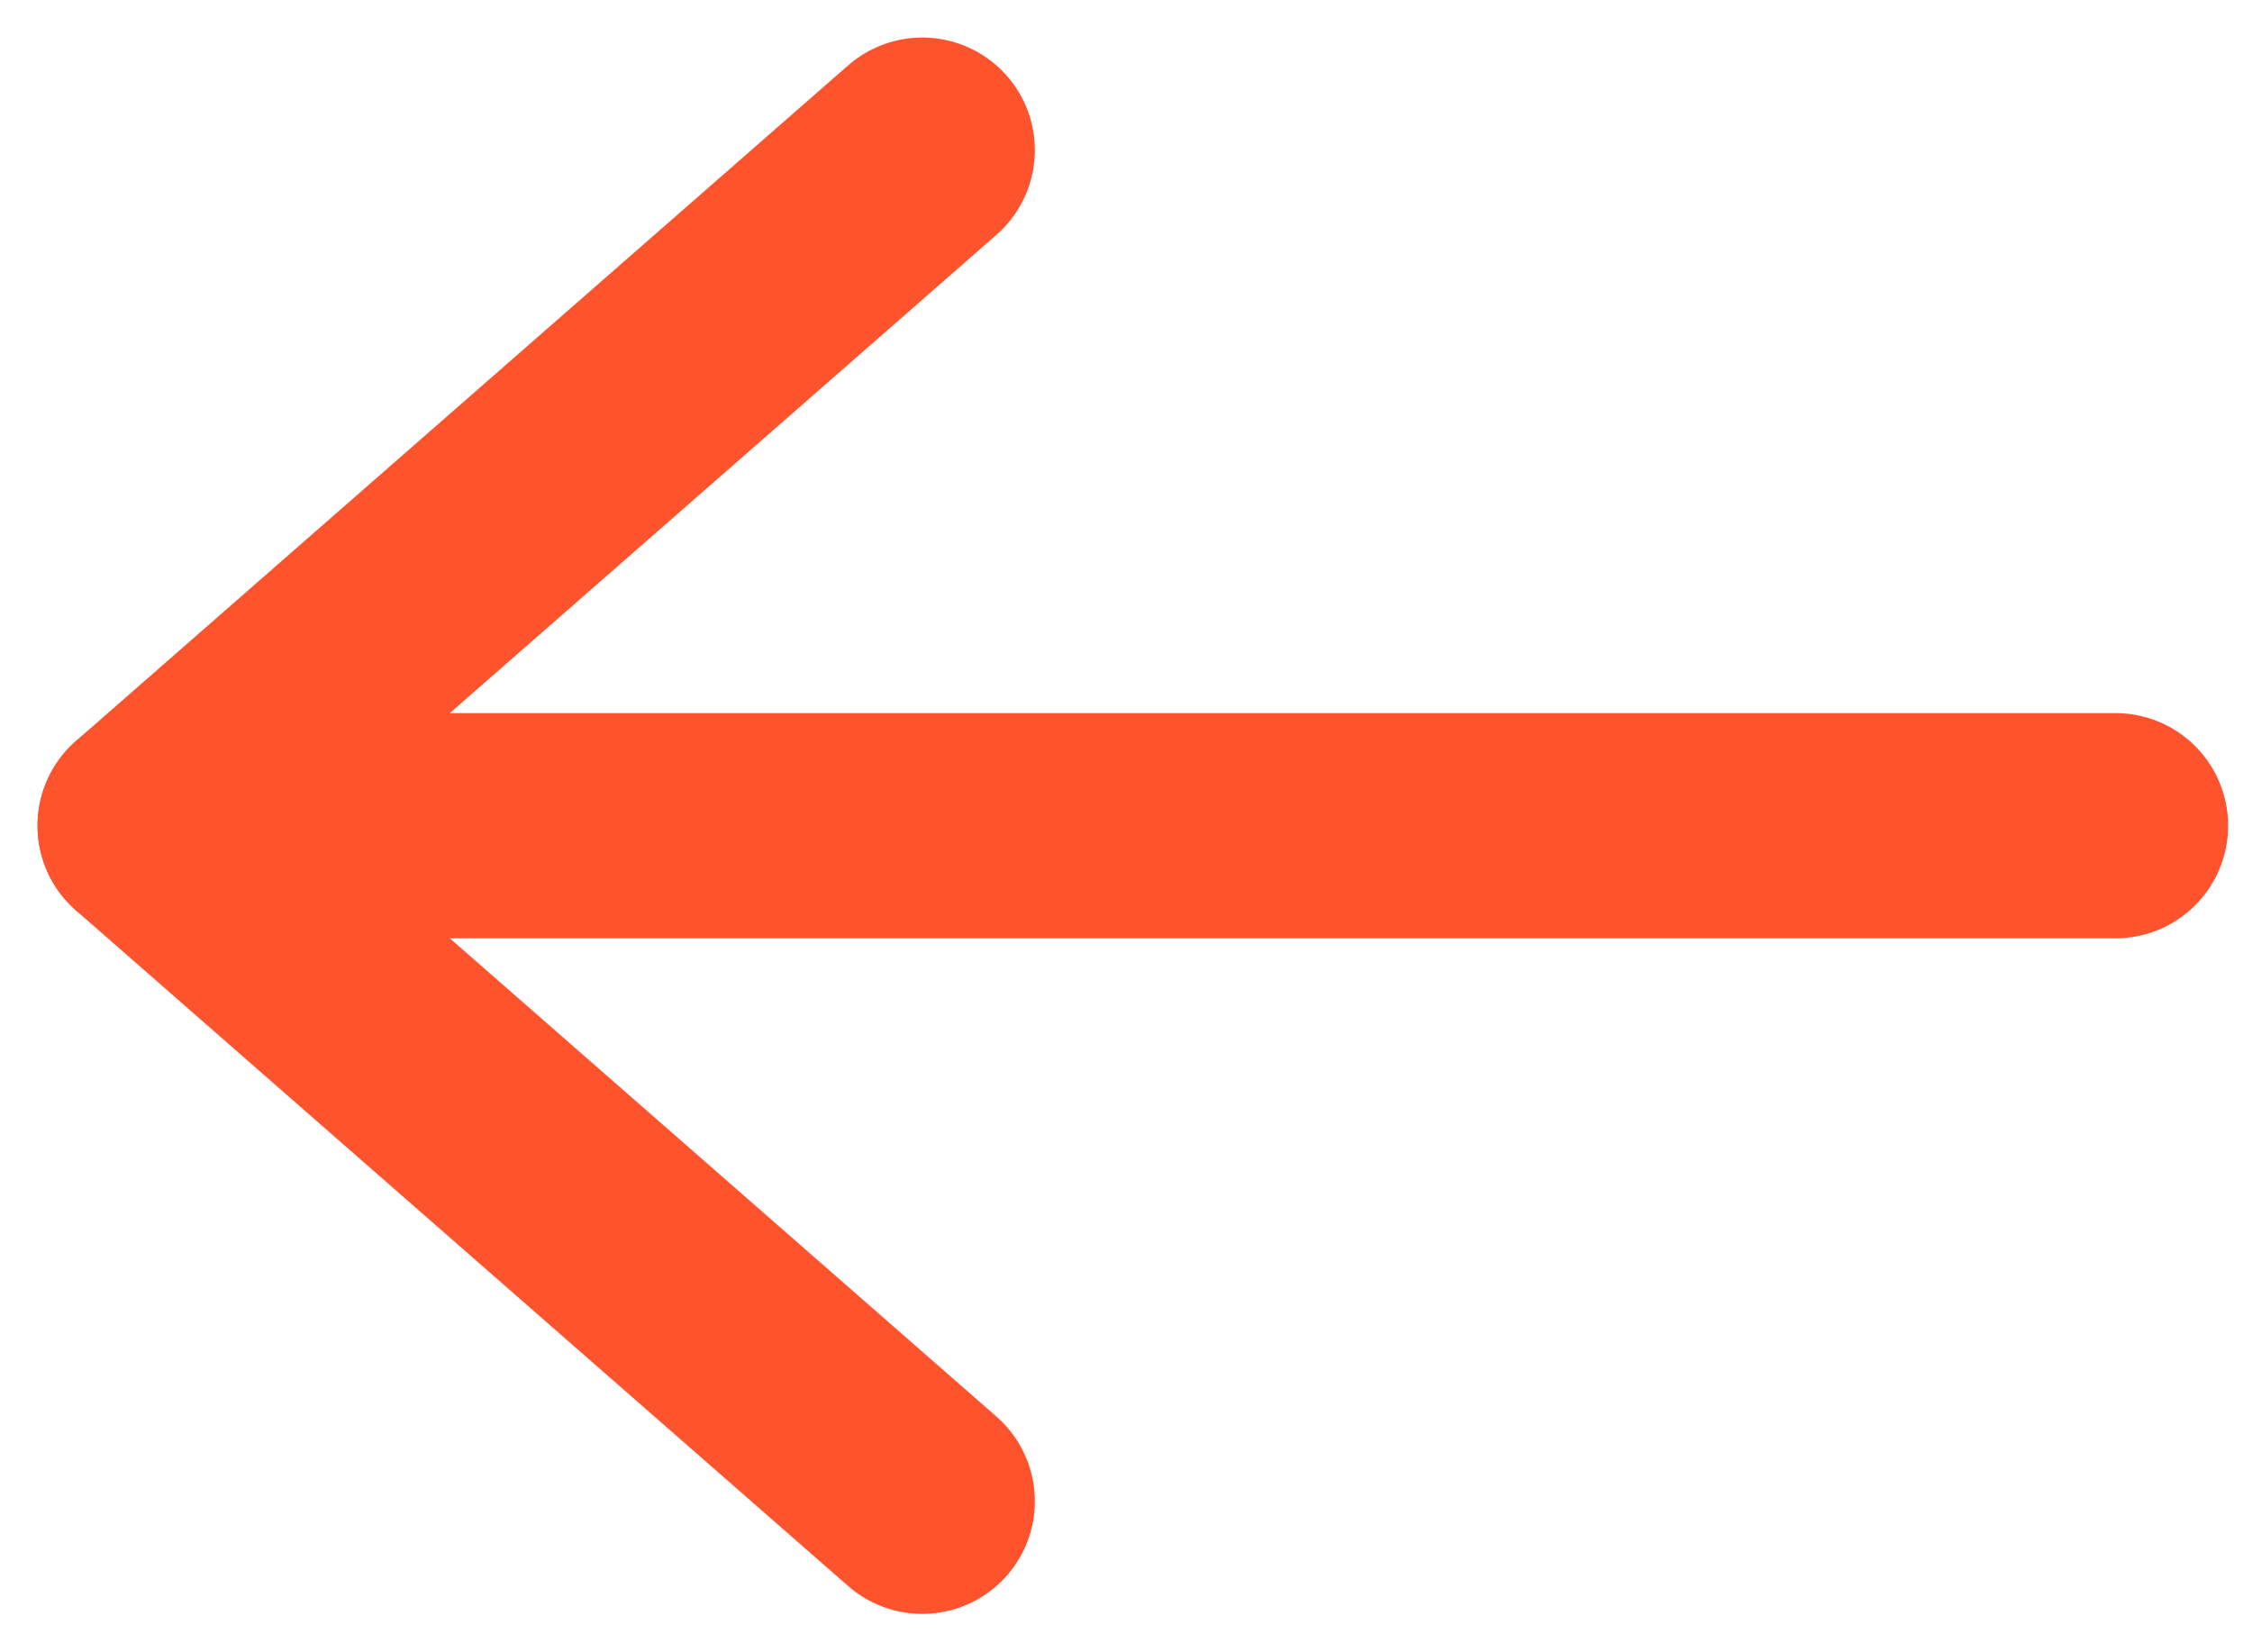
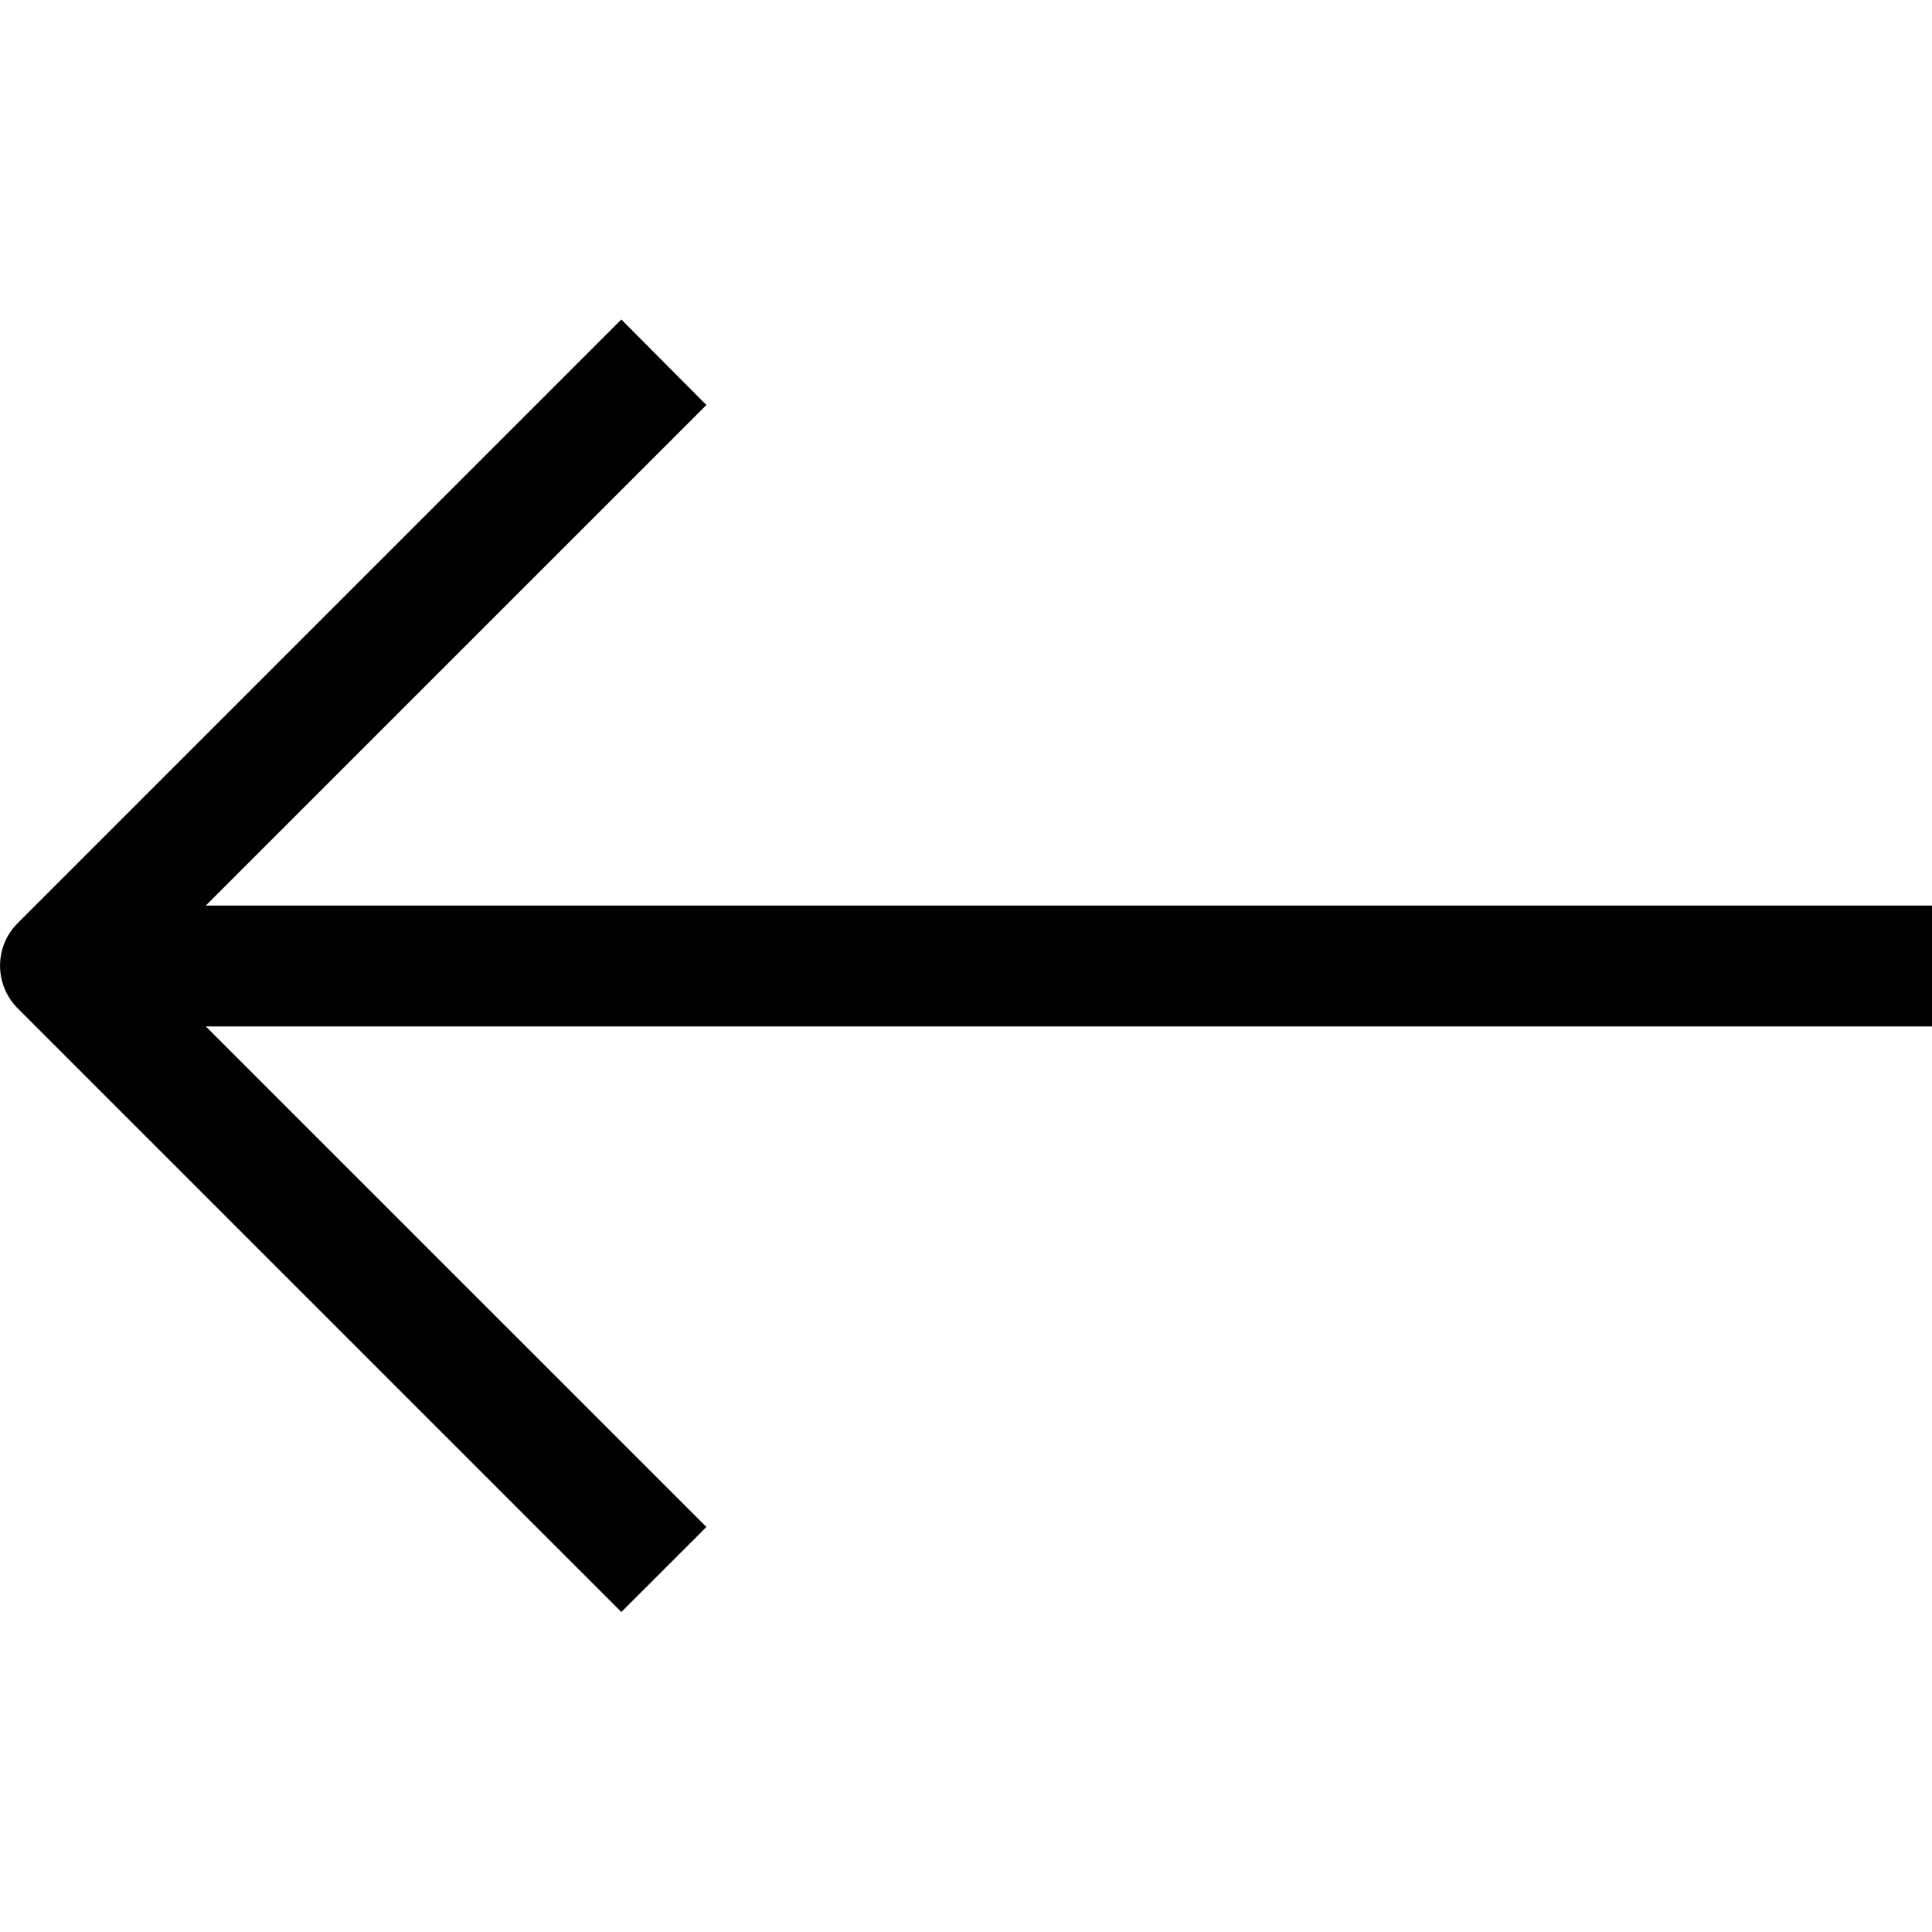
- <svg xmlns="http://www.w3.org/2000/svg" width="15" height="11" viewBox="0 0 15 11" fill="none">
-   <path d="M14.091 5.5H1" stroke="#FF532E" stroke-width="1.5" stroke-linecap="round" stroke-linejoin="round" />
-   <path d="M6.143 10L1 5.5L6.143 1" stroke="#FF532E" stroke-width="1.5" stroke-linecap="round" stroke-linejoin="round" />
+ <svg xmlns="http://www.w3.org/2000/svg" width="30px" height="30px" viewBox="0 0 30 30" version="1.1">
+   <g id="surface1">
+     <path style=" stroke:none;fill-rule:nonzero;fill:rgb(0%,0%,0%);fill-opacity:1;" d="M 30 14.062 L 3.195 14.062 L 10.969 6.289 L 9.648 4.961 L 0.273 14.336 C -0.09 14.699 -0.09 15.289 0.273 15.656 L 9.648 25.031 L 10.969 23.711 L 3.195 15.938 L 30 15.938 Z M 30 14.062 " />
+   </g>
</svg>
